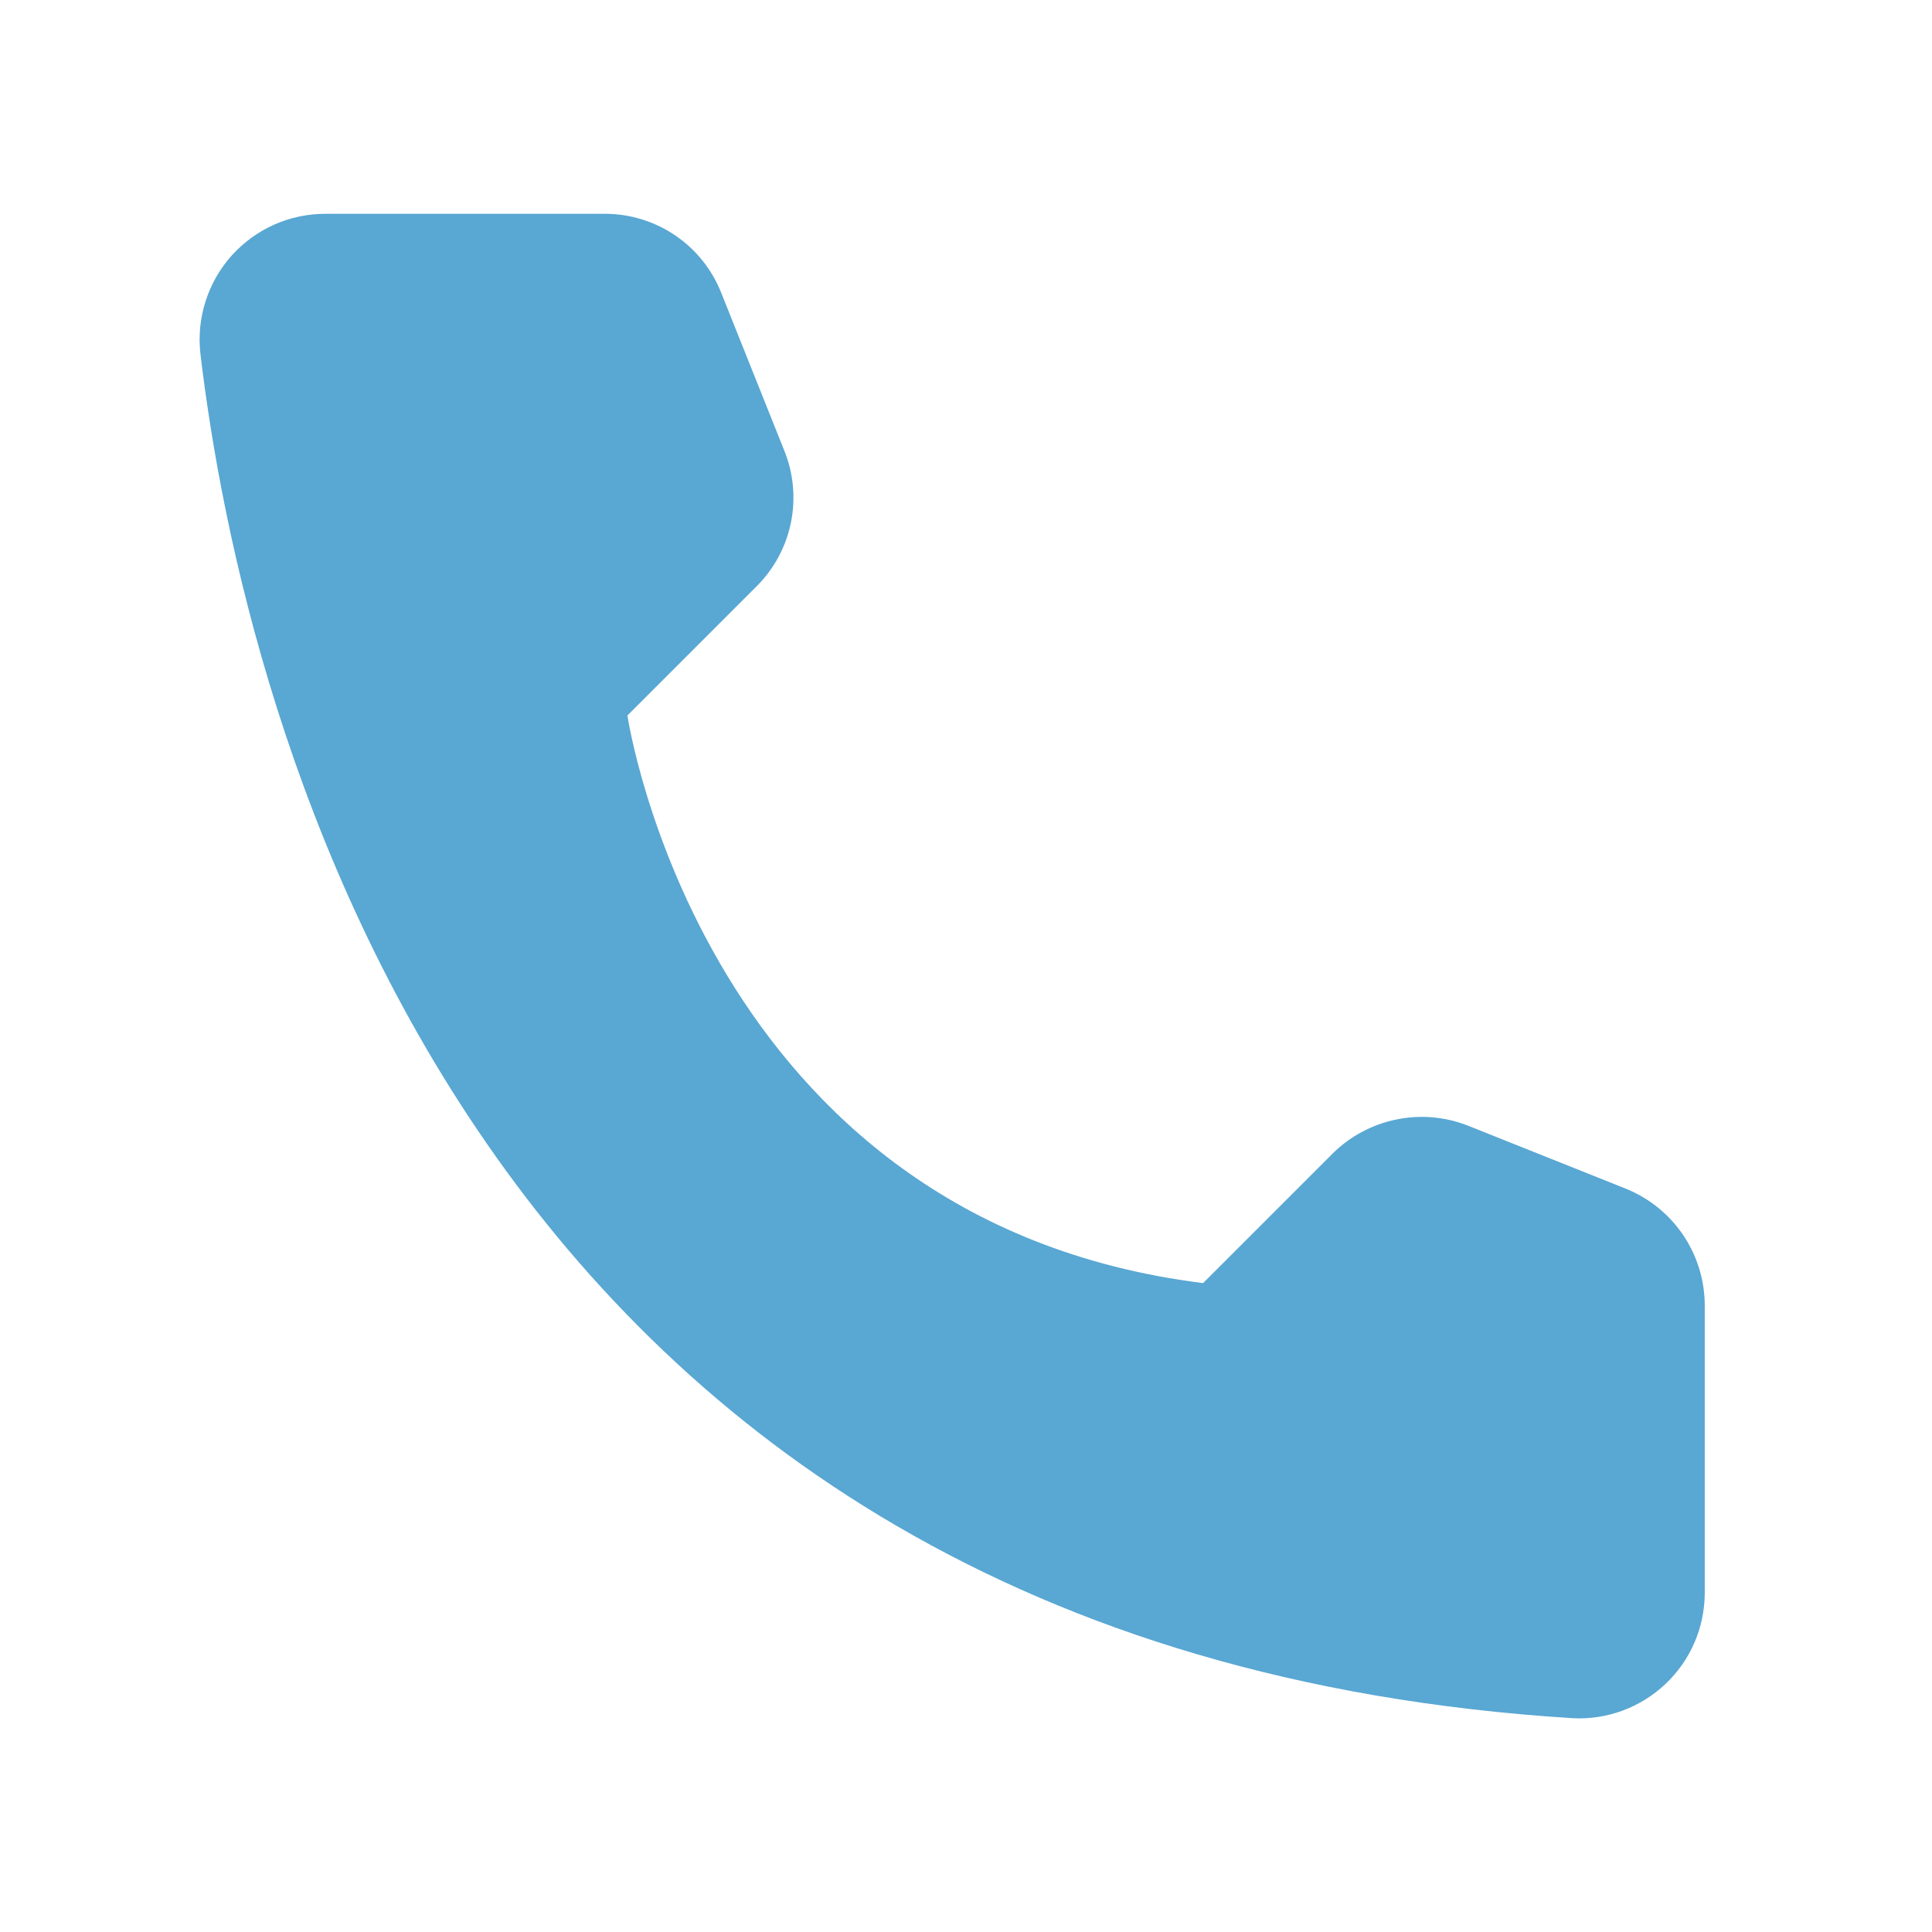
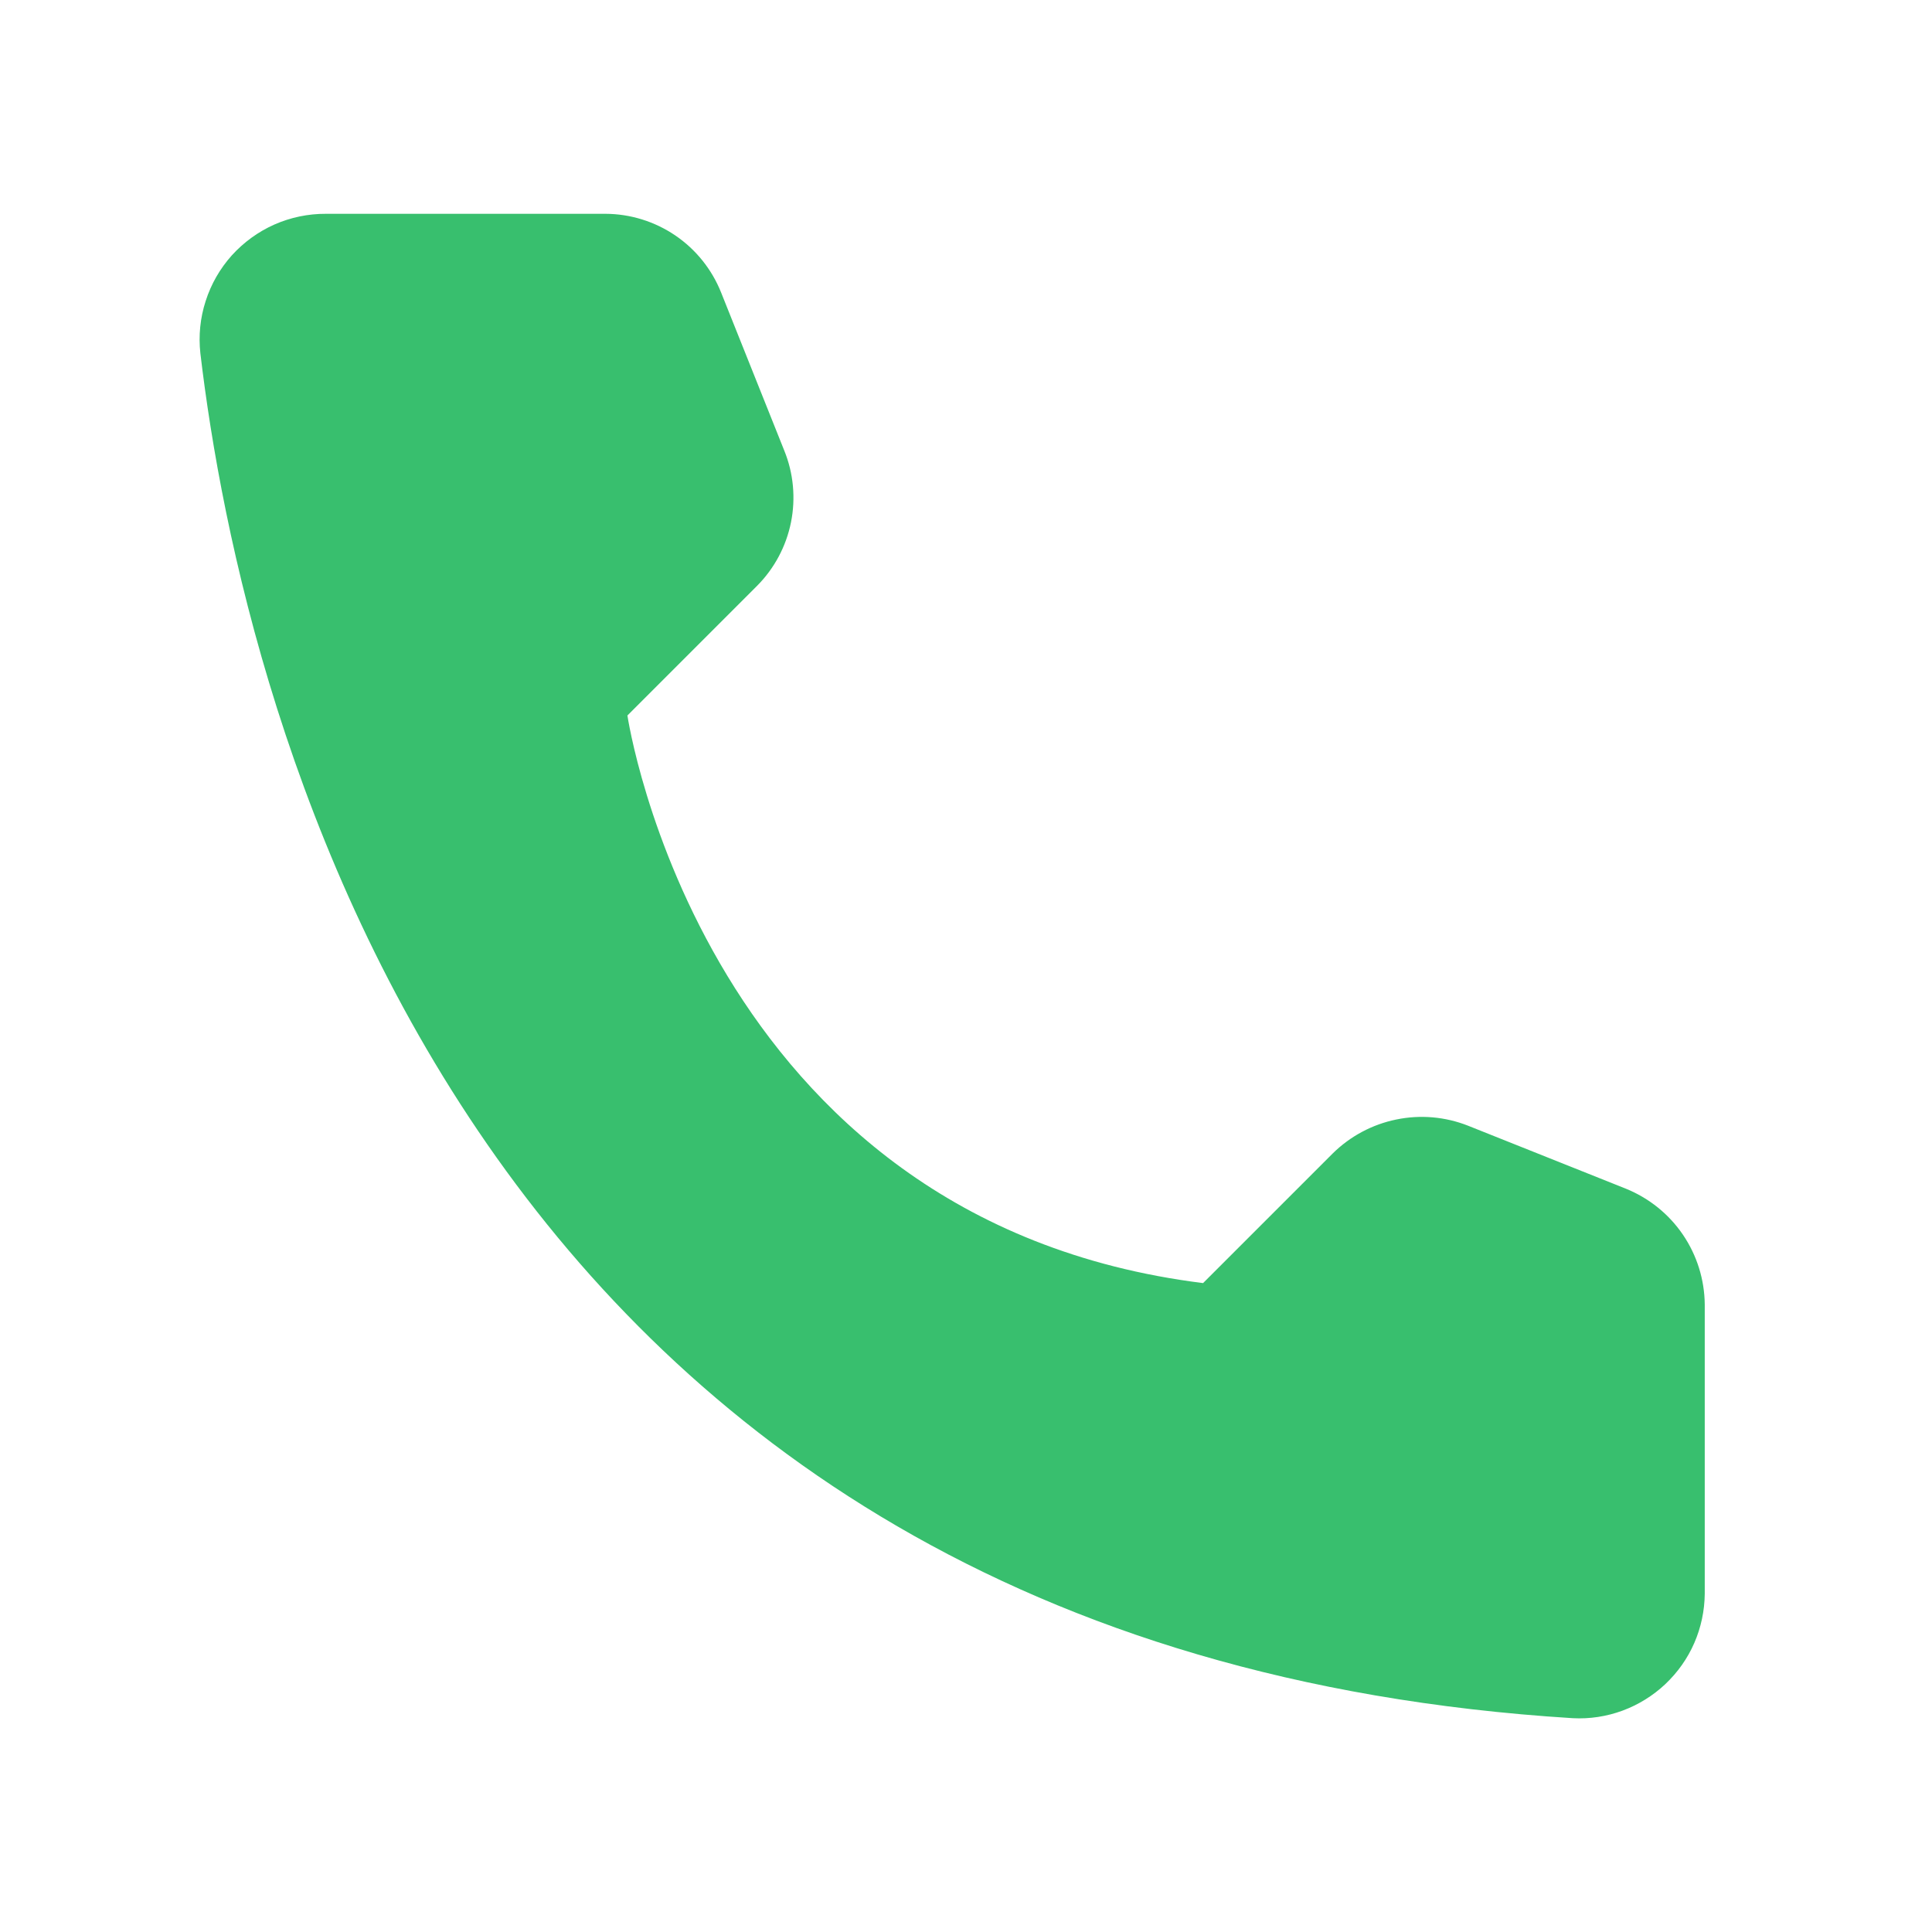
<svg xmlns="http://www.w3.org/2000/svg" width="24" height="24" viewBox="0 0 24 24" fill="none">
-   <path d="M14.945 15.939L16.555 14.329C16.772 14.115 17.046 13.968 17.345 13.907C17.644 13.845 17.953 13.872 18.237 13.984L20.199 14.767C20.486 14.884 20.732 15.082 20.906 15.338C21.08 15.594 21.174 15.895 21.177 16.205V19.799C21.175 20.009 21.131 20.217 21.047 20.41C20.963 20.603 20.84 20.776 20.687 20.921C20.534 21.065 20.353 21.177 20.156 21.25C19.958 21.323 19.748 21.355 19.538 21.344C5.788 20.488 3.014 8.845 2.489 4.388C2.465 4.17 2.487 3.948 2.555 3.739C2.622 3.529 2.733 3.336 2.88 3.172C3.028 3.009 3.208 2.878 3.409 2.789C3.611 2.7 3.829 2.655 4.049 2.656H7.521C7.83 2.657 8.133 2.751 8.389 2.925C8.645 3.099 8.843 3.346 8.958 3.634L9.742 5.596C9.857 5.878 9.886 6.189 9.826 6.488C9.766 6.787 9.619 7.062 9.404 7.278L7.794 8.888C7.794 8.888 8.721 15.162 14.945 15.939Z" fill="#59A7D3" />
+   <path d="M14.945 15.939L16.555 14.329C16.772 14.115 17.046 13.968 17.345 13.907C17.644 13.845 17.953 13.872 18.237 13.984L20.199 14.767C20.486 14.884 20.732 15.082 20.906 15.338C21.08 15.594 21.174 15.895 21.177 16.205V19.799C21.175 20.009 21.131 20.217 21.047 20.41C20.963 20.603 20.84 20.776 20.687 20.921C20.534 21.065 20.353 21.177 20.156 21.25C19.958 21.323 19.748 21.355 19.538 21.344C5.788 20.488 3.014 8.845 2.489 4.388C2.465 4.17 2.487 3.948 2.555 3.739C2.622 3.529 2.733 3.336 2.88 3.172C3.028 3.009 3.208 2.878 3.409 2.789C3.611 2.7 3.829 2.655 4.049 2.656H7.521C7.83 2.657 8.133 2.751 8.389 2.925C8.645 3.099 8.843 3.346 8.958 3.634L9.742 5.596C9.857 5.878 9.886 6.189 9.826 6.488C9.766 6.787 9.619 7.062 9.404 7.278L7.794 8.888C7.794 8.888 8.721 15.162 14.945 15.939Z" fill="#38BF6E" />
</svg>
